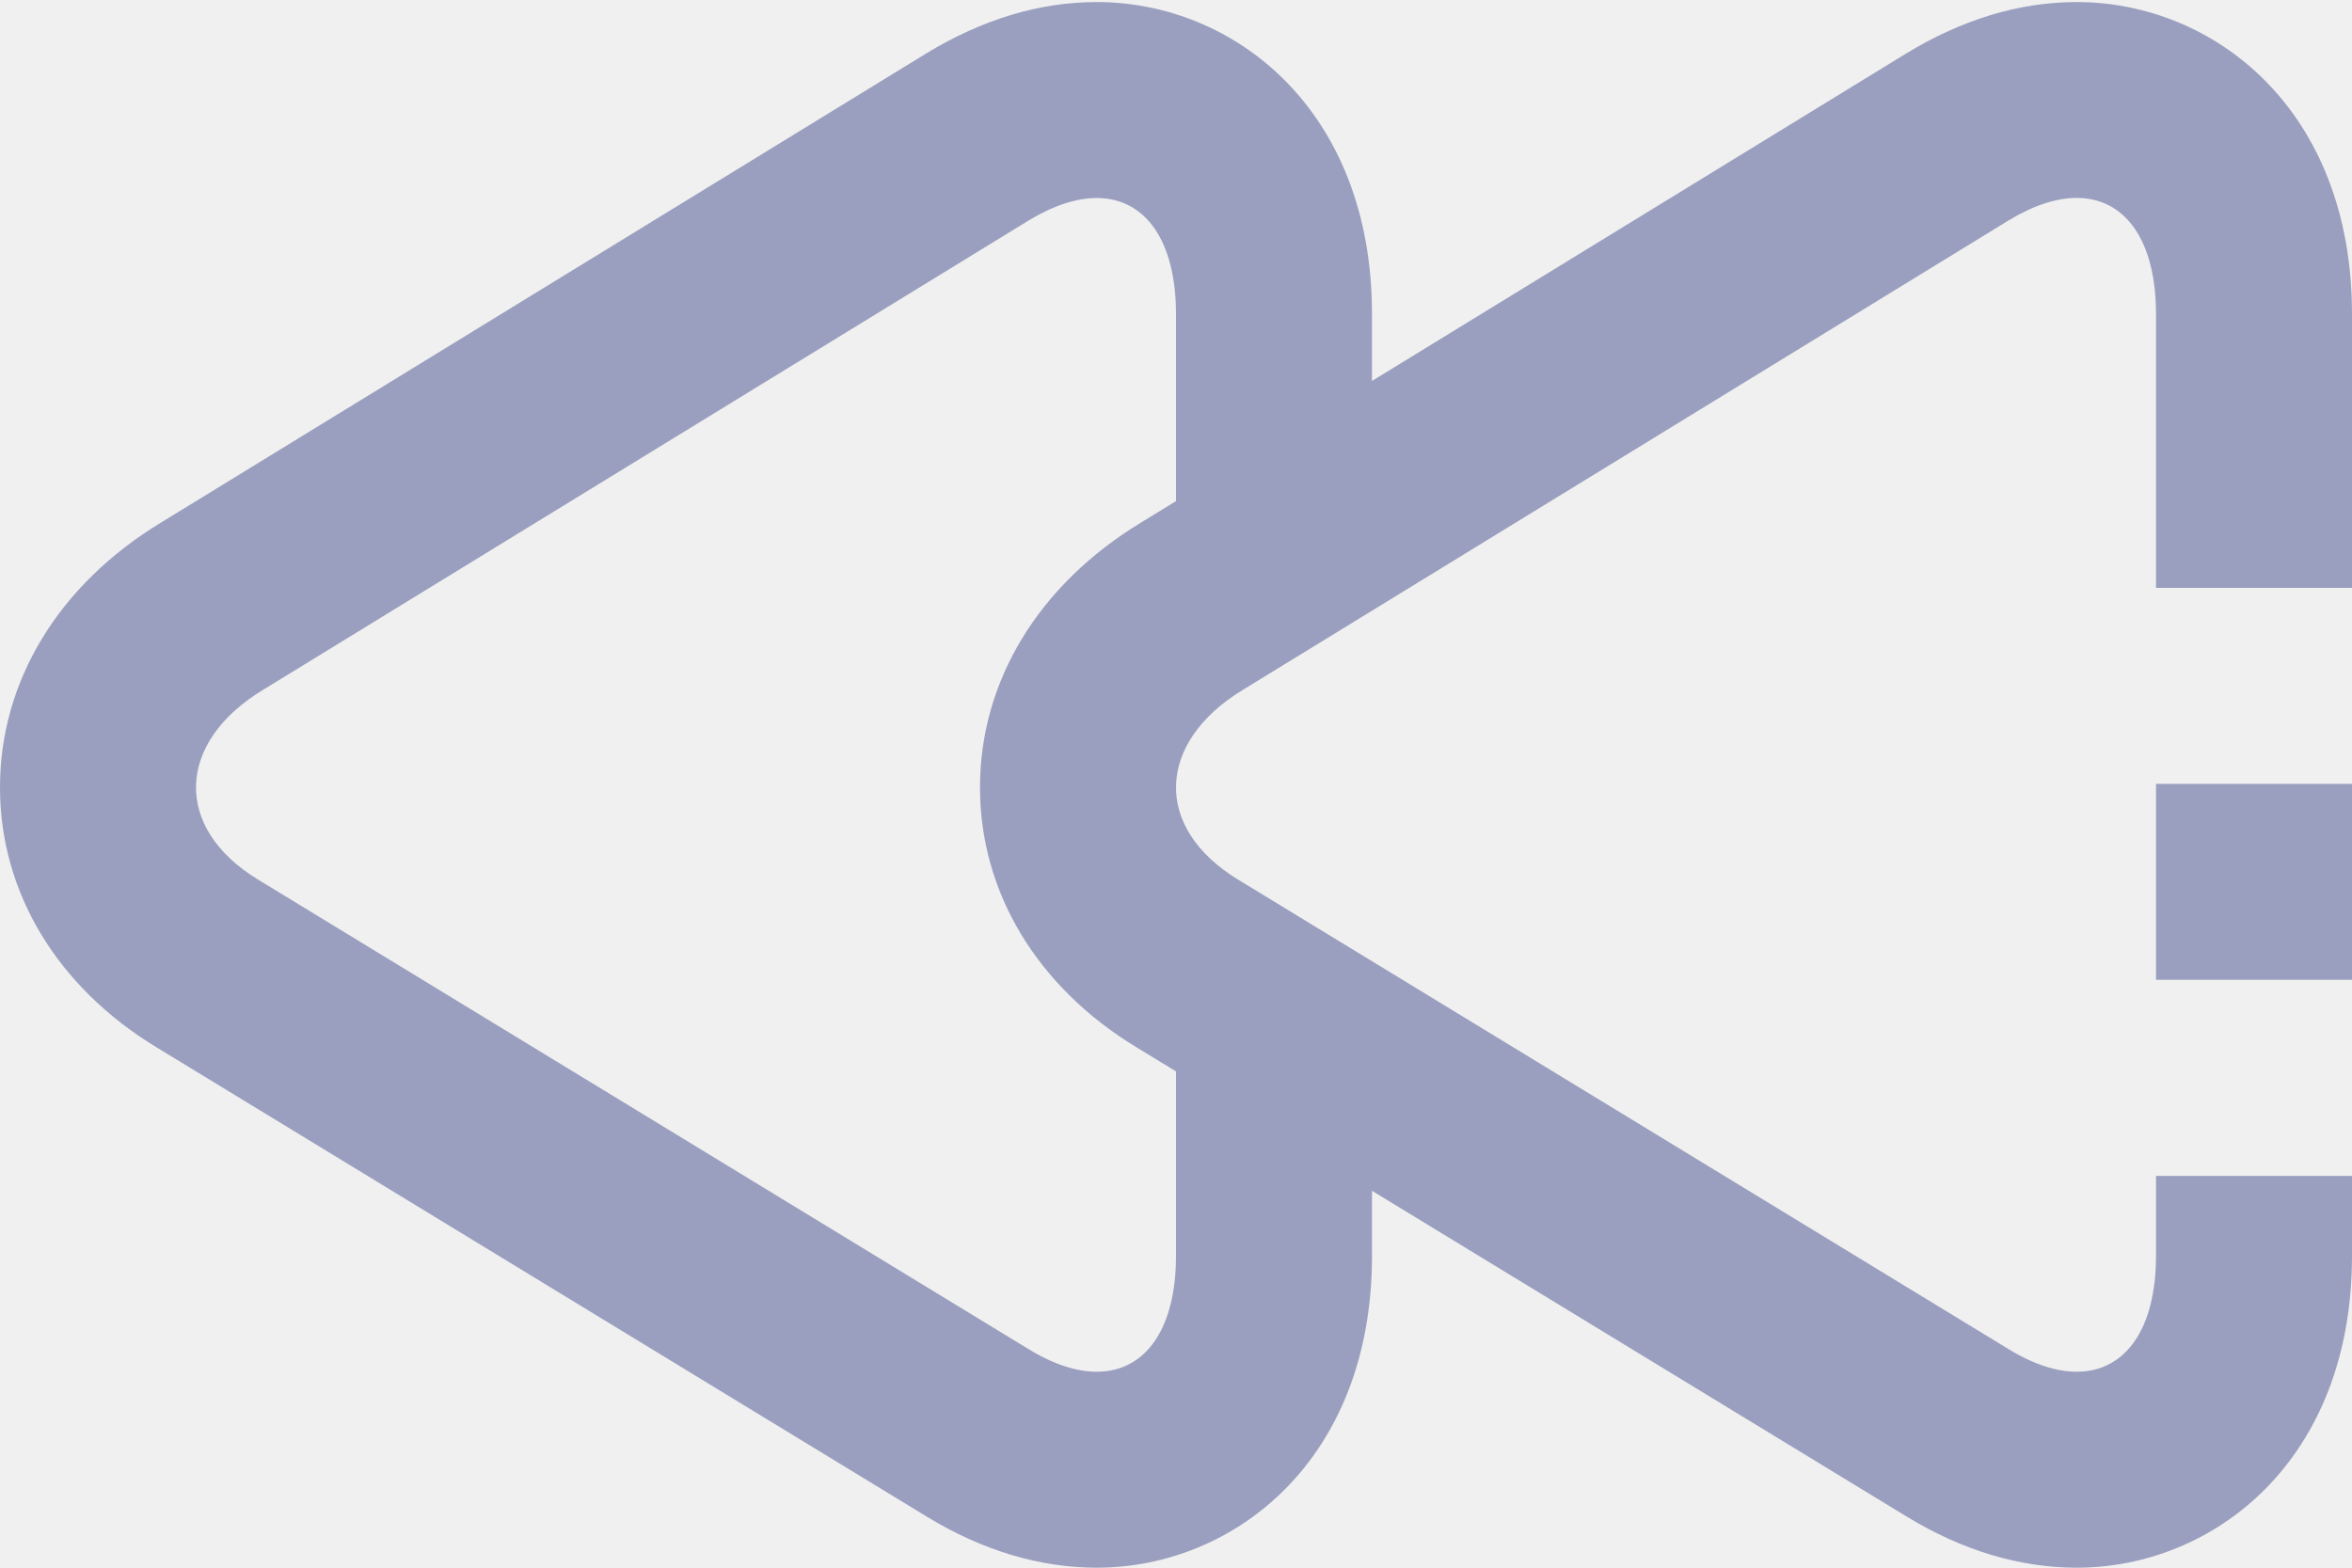
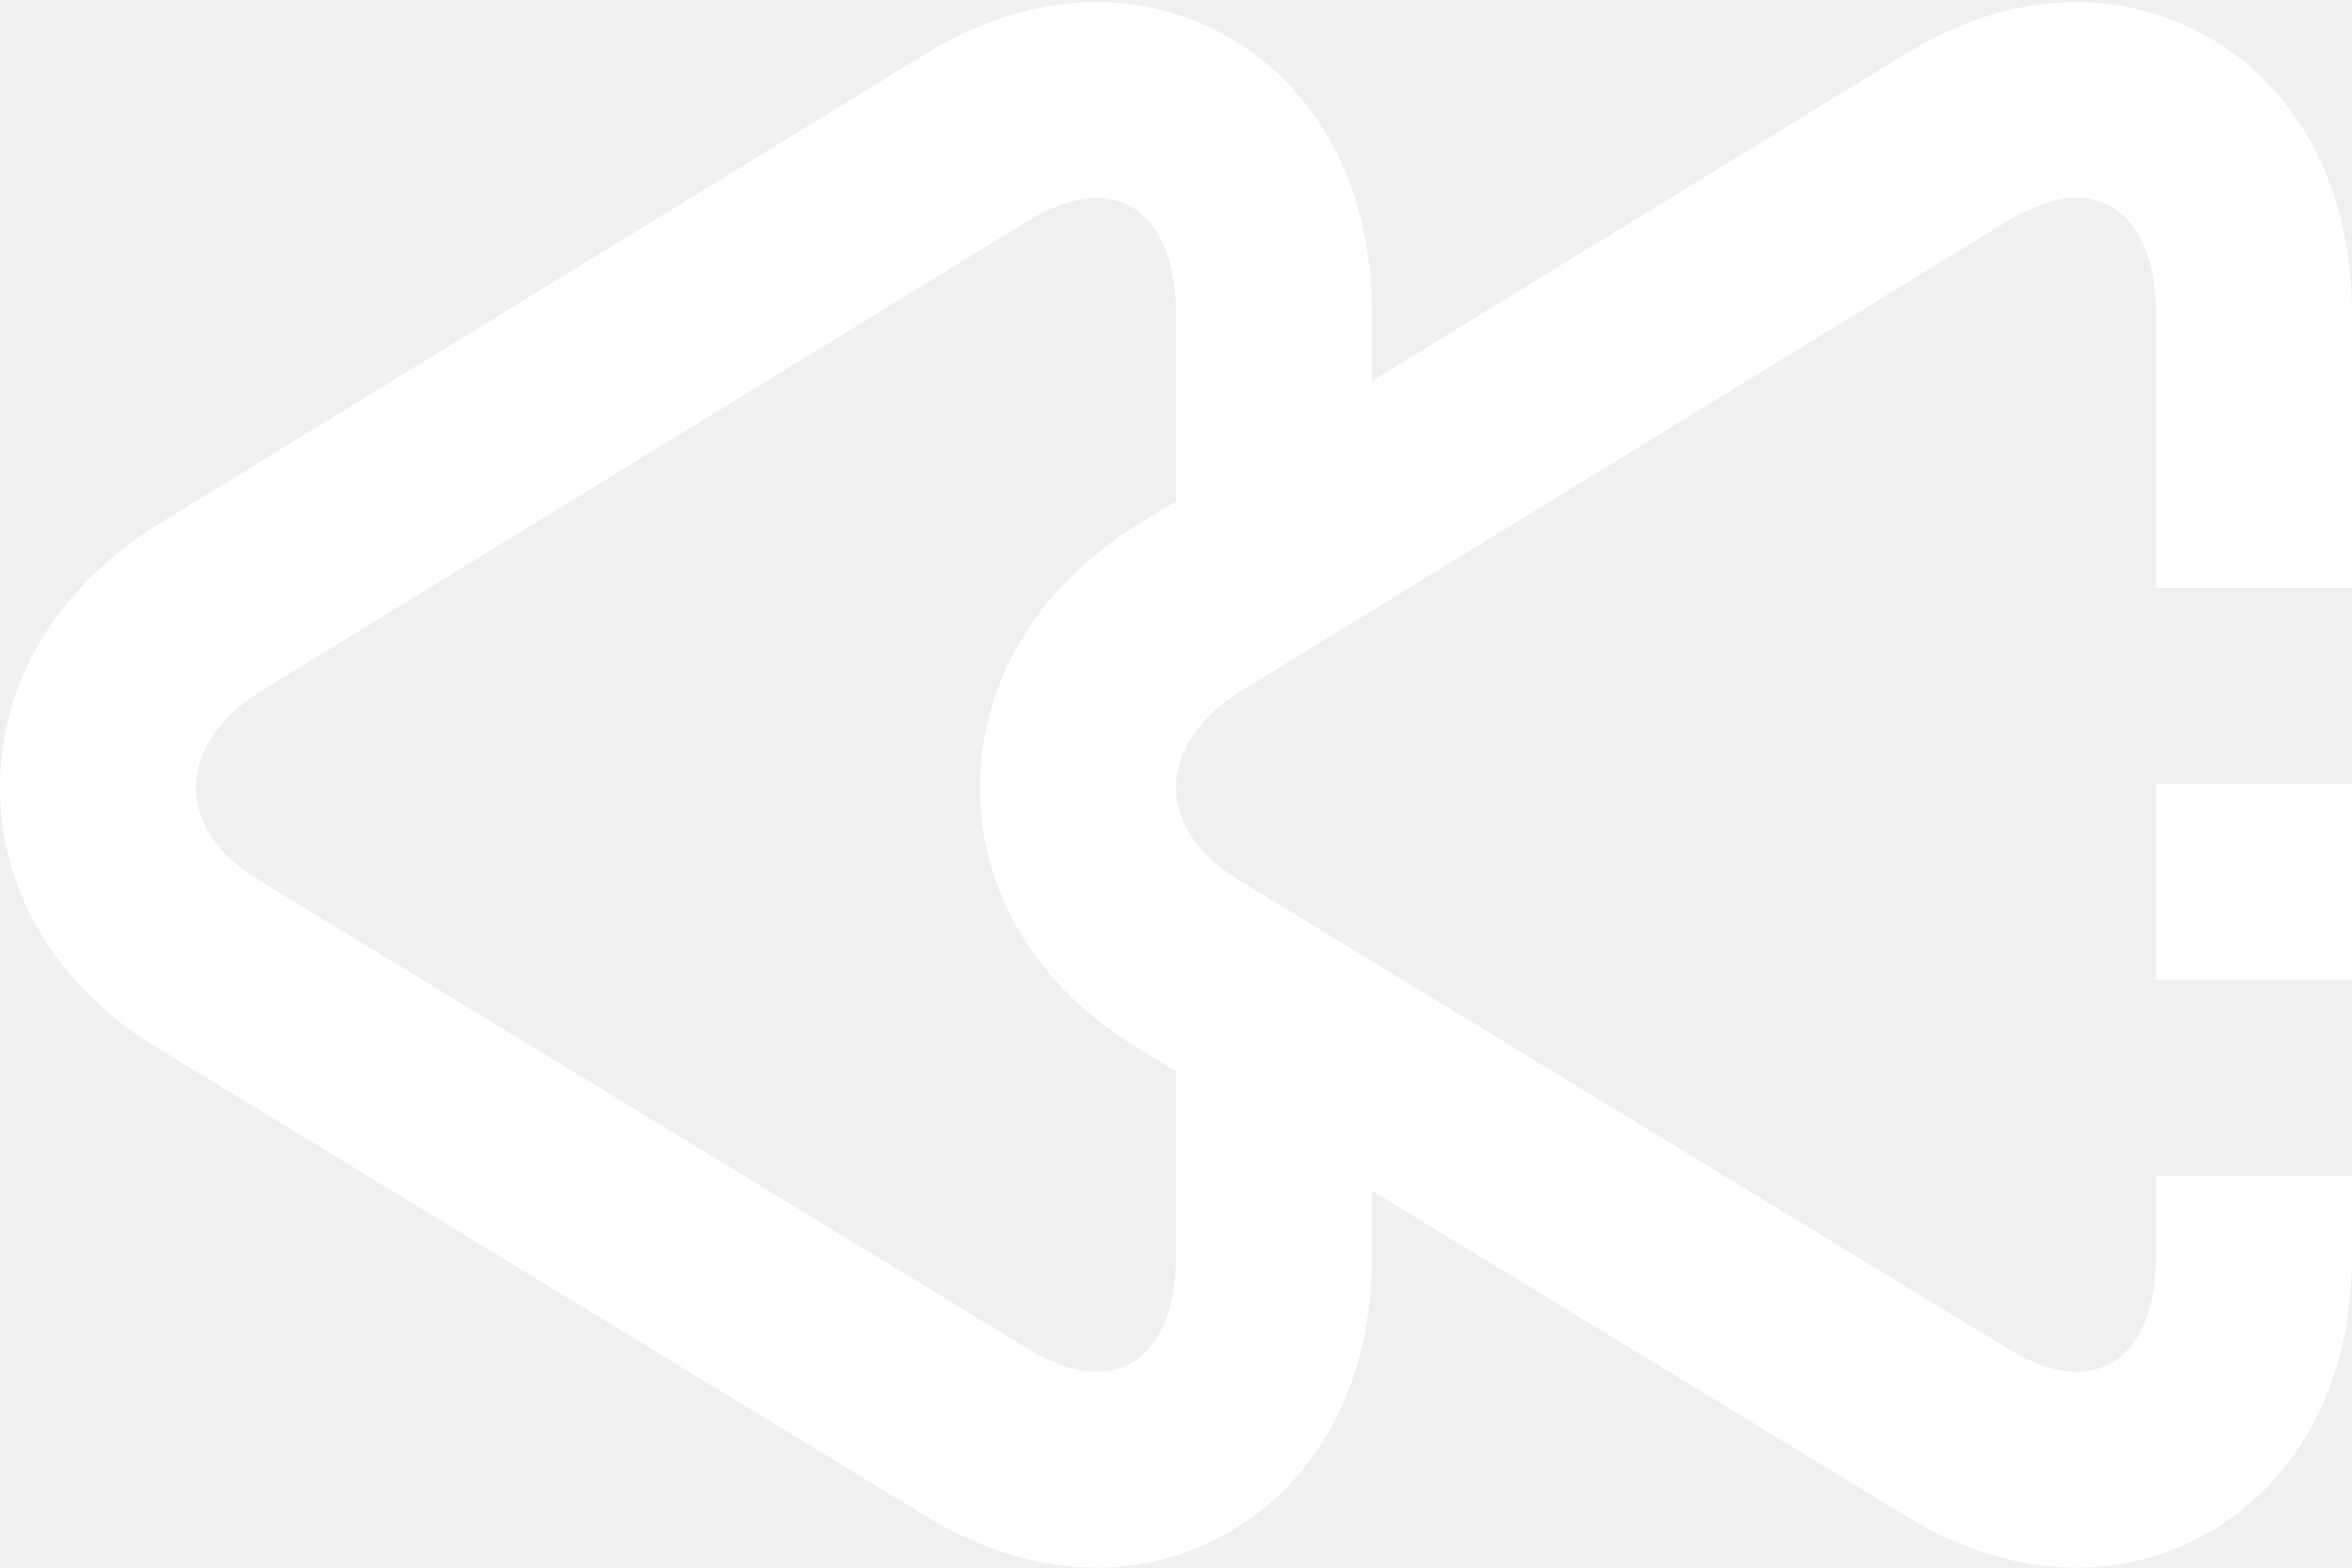
<svg xmlns="http://www.w3.org/2000/svg" width="24" height="16">
-   <path fill="#9A9FBF" d="M11.645 5.332L19.452.545c.574-.349 1.157-.524 1.74-.524C22.587.021 24 1.115 24 3.205V6h-2V3.204c0-.749-.314-1.184-.809-1.184-.204 0-.438.074-.694.229l-7.815 4.792c-.879.533-.924 1.406-.044 1.939l7.859 4.79c.256.157.491.23.694.23.495 0 .809-.434.809-1.182v-.793-.024h2V12.818C24 14.907 22.588 16 21.191 16c-.582 0-1.166-.175-1.734-.521l-7.86-4.79C10.584 10.074 10 9.107 10 8.038c-.001-1.086.599-2.072 1.645-2.706z" />
-   <path fill="#9A9FBF" d="M22 8h2v2h-2zM1.645 5.332L9.452.545c.574-.349 1.157-.524 1.74-.524C12.587.021 14 1.115 14 3.205v2.08l-2 1.343v-.616-2.807c0-.749-.314-1.184-.809-1.184-.204 0-.438.074-.694.229L2.682 7.042c-.879.533-.924 1.405-.044 1.938l7.859 4.79c.256.157.491.23.695.23.494 0 .808-.434.808-1.182v-.793-2.311c.479.438.969.879 1 .89.025.009.477.189 1 .401V12.818C14 14.907 12.587 16 11.192 16c-.583 0-1.167-.175-1.735-.521l-7.86-4.79C.584 10.074 0 9.107 0 8.038c-.001-1.086.599-2.072 1.645-2.706z" />
+   <path fill="#ffffff" d="M11.645 5.332L19.452.545c.574-.349 1.157-.524 1.74-.524C22.587.021 24 1.115 24 3.205V6h-2V3.204c0-.749-.314-1.184-.809-1.184-.204 0-.438.074-.694.229l-7.815 4.792c-.879.533-.924 1.406-.044 1.939l7.859 4.79c.256.157.491.23.694.23.495 0 .809-.434.809-1.182v-.793-.024h2V12.818C24 14.907 22.588 16 21.191 16c-.582 0-1.166-.175-1.734-.521l-7.86-4.79C10.584 10.074 10 9.107 10 8.038c-.001-1.086.599-2.072 1.645-2.706z" />
+   <path fill="#ffffff" d="M22 8h2v2h-2zM1.645 5.332L9.452.545c.574-.349 1.157-.524 1.74-.524C12.587.021 14 1.115 14 3.205v2.08l-2 1.343v-.616-2.807c0-.749-.314-1.184-.809-1.184-.204 0-.438.074-.694.229L2.682 7.042c-.879.533-.924 1.405-.044 1.938l7.859 4.79c.256.157.491.23.695.23.494 0 .808-.434.808-1.182v-.793-2.311c.479.438.969.879 1 .89.025.009.477.189 1 .401V12.818C14 14.907 12.587 16 11.192 16c-.583 0-1.167-.175-1.735-.521l-7.86-4.79C.584 10.074 0 9.107 0 8.038c-.001-1.086.599-2.072 1.645-2.706z" />
</svg>
